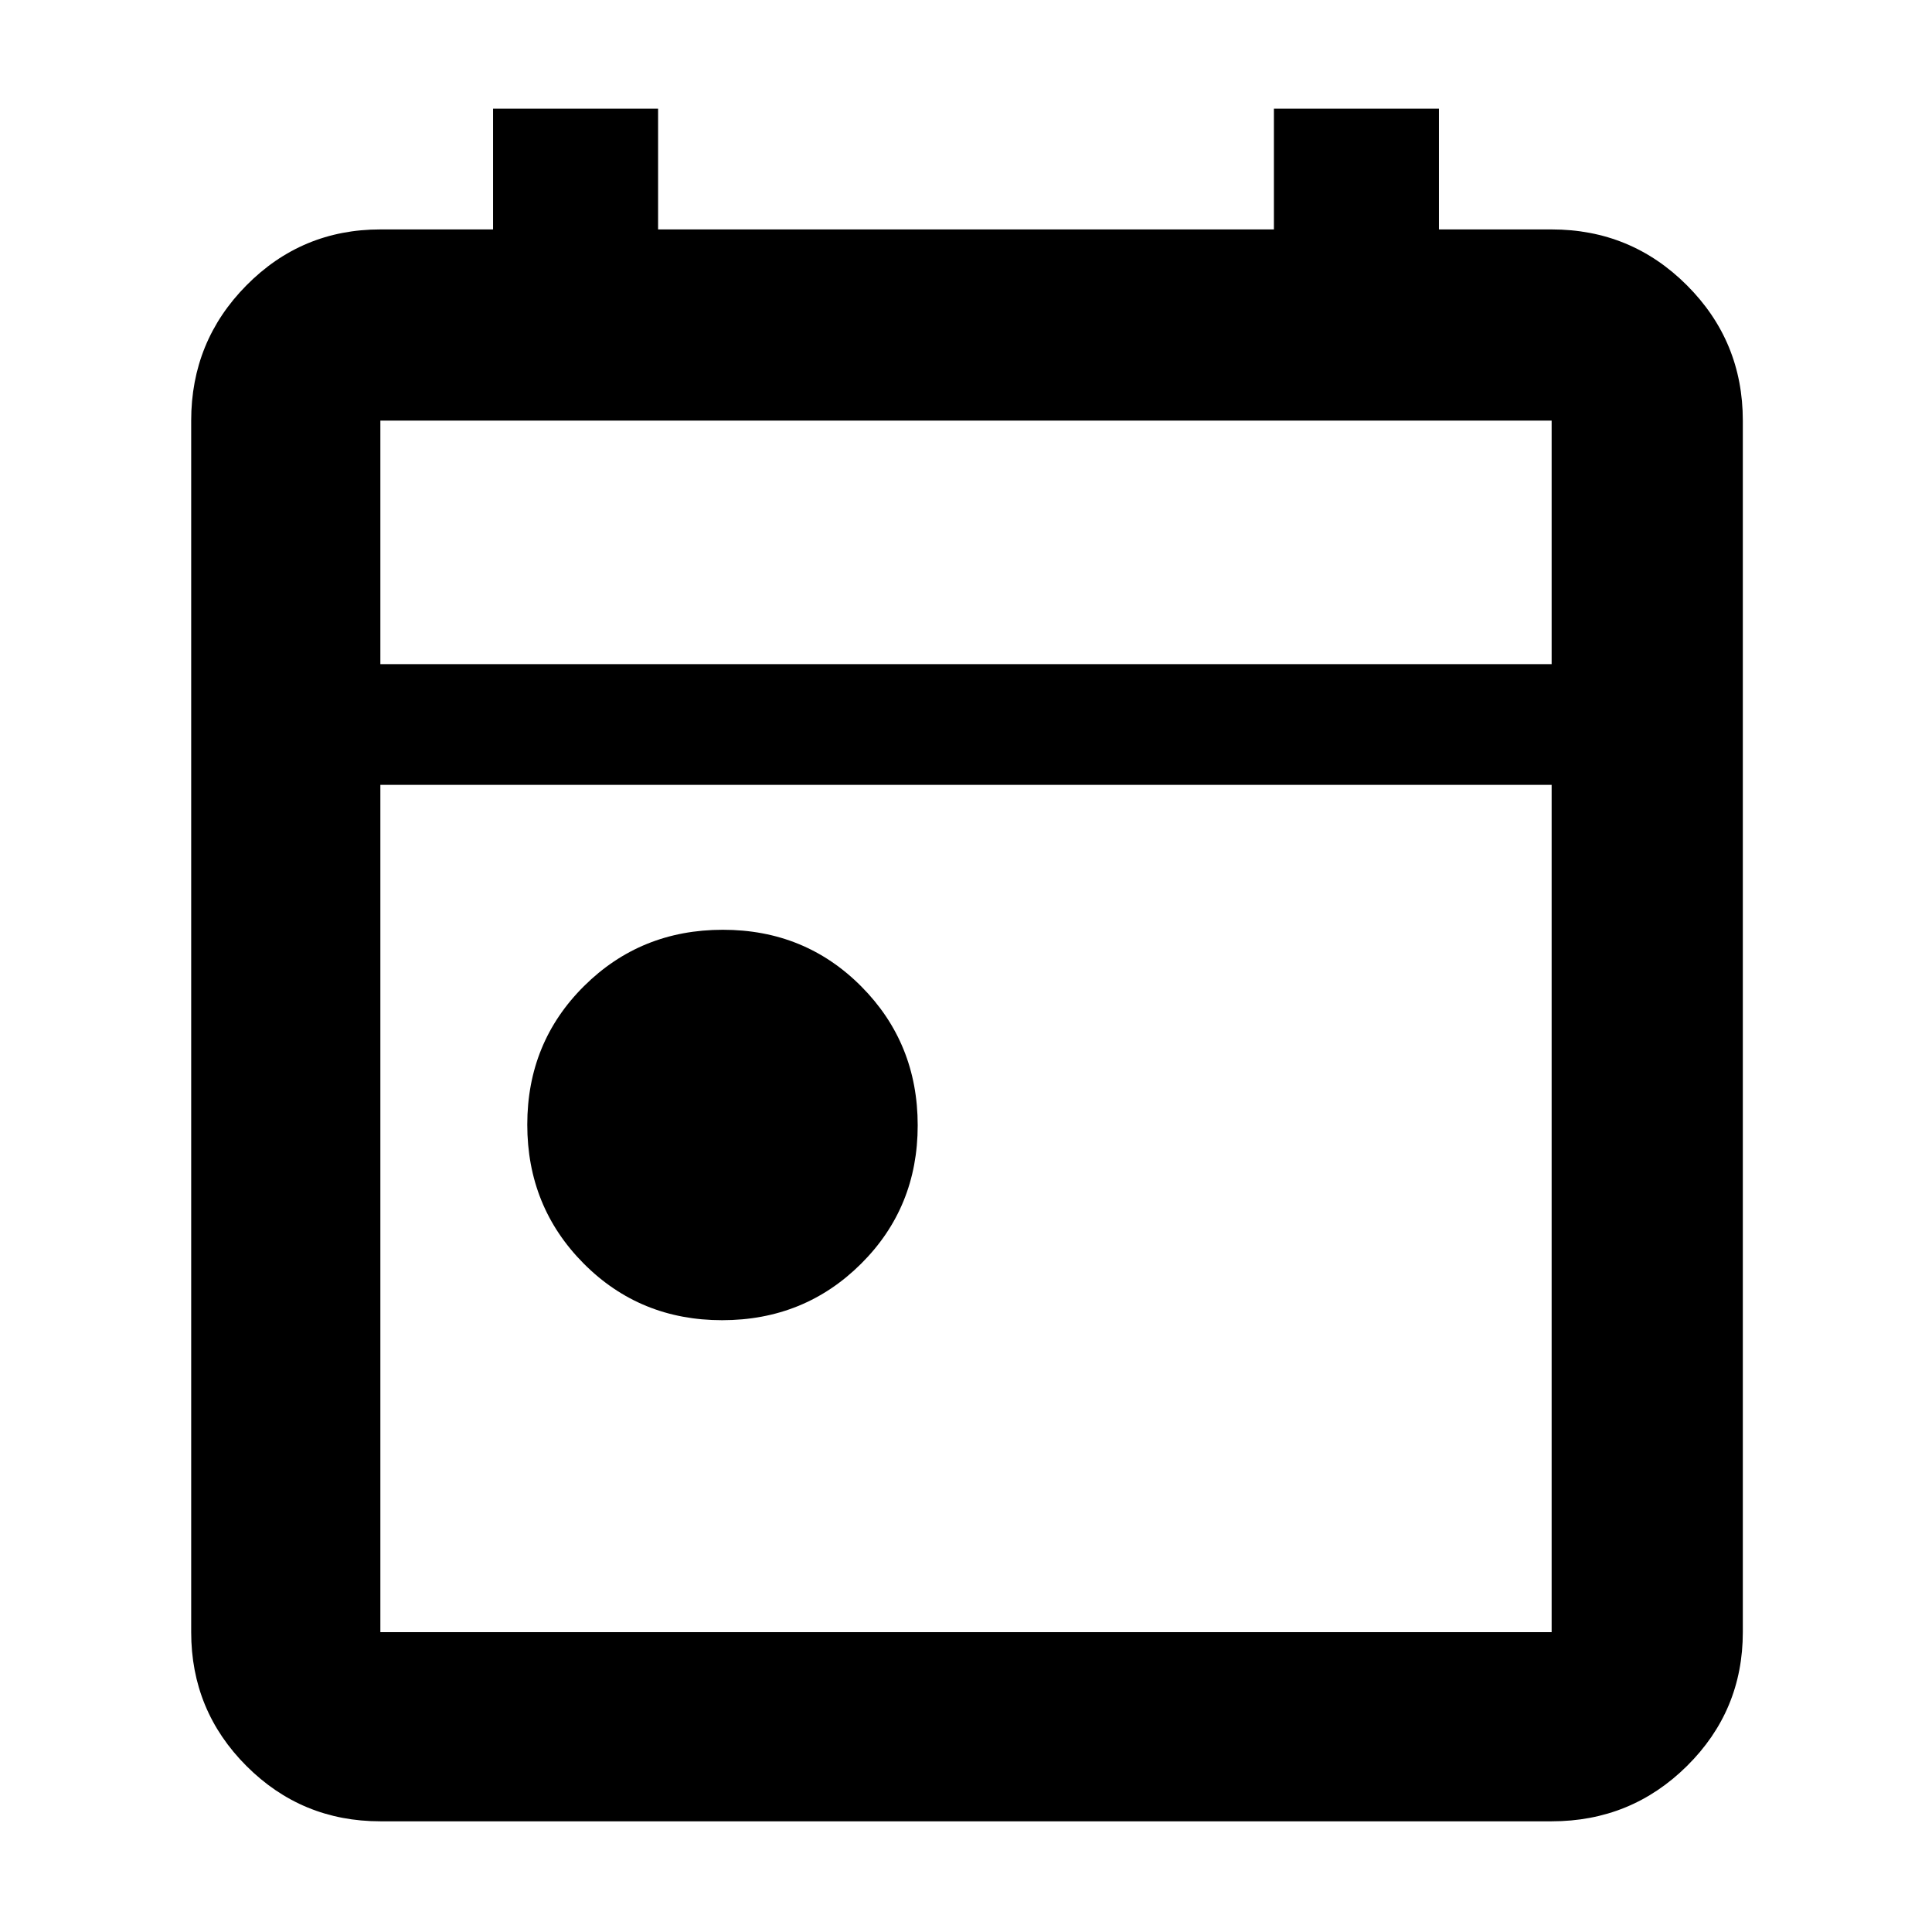
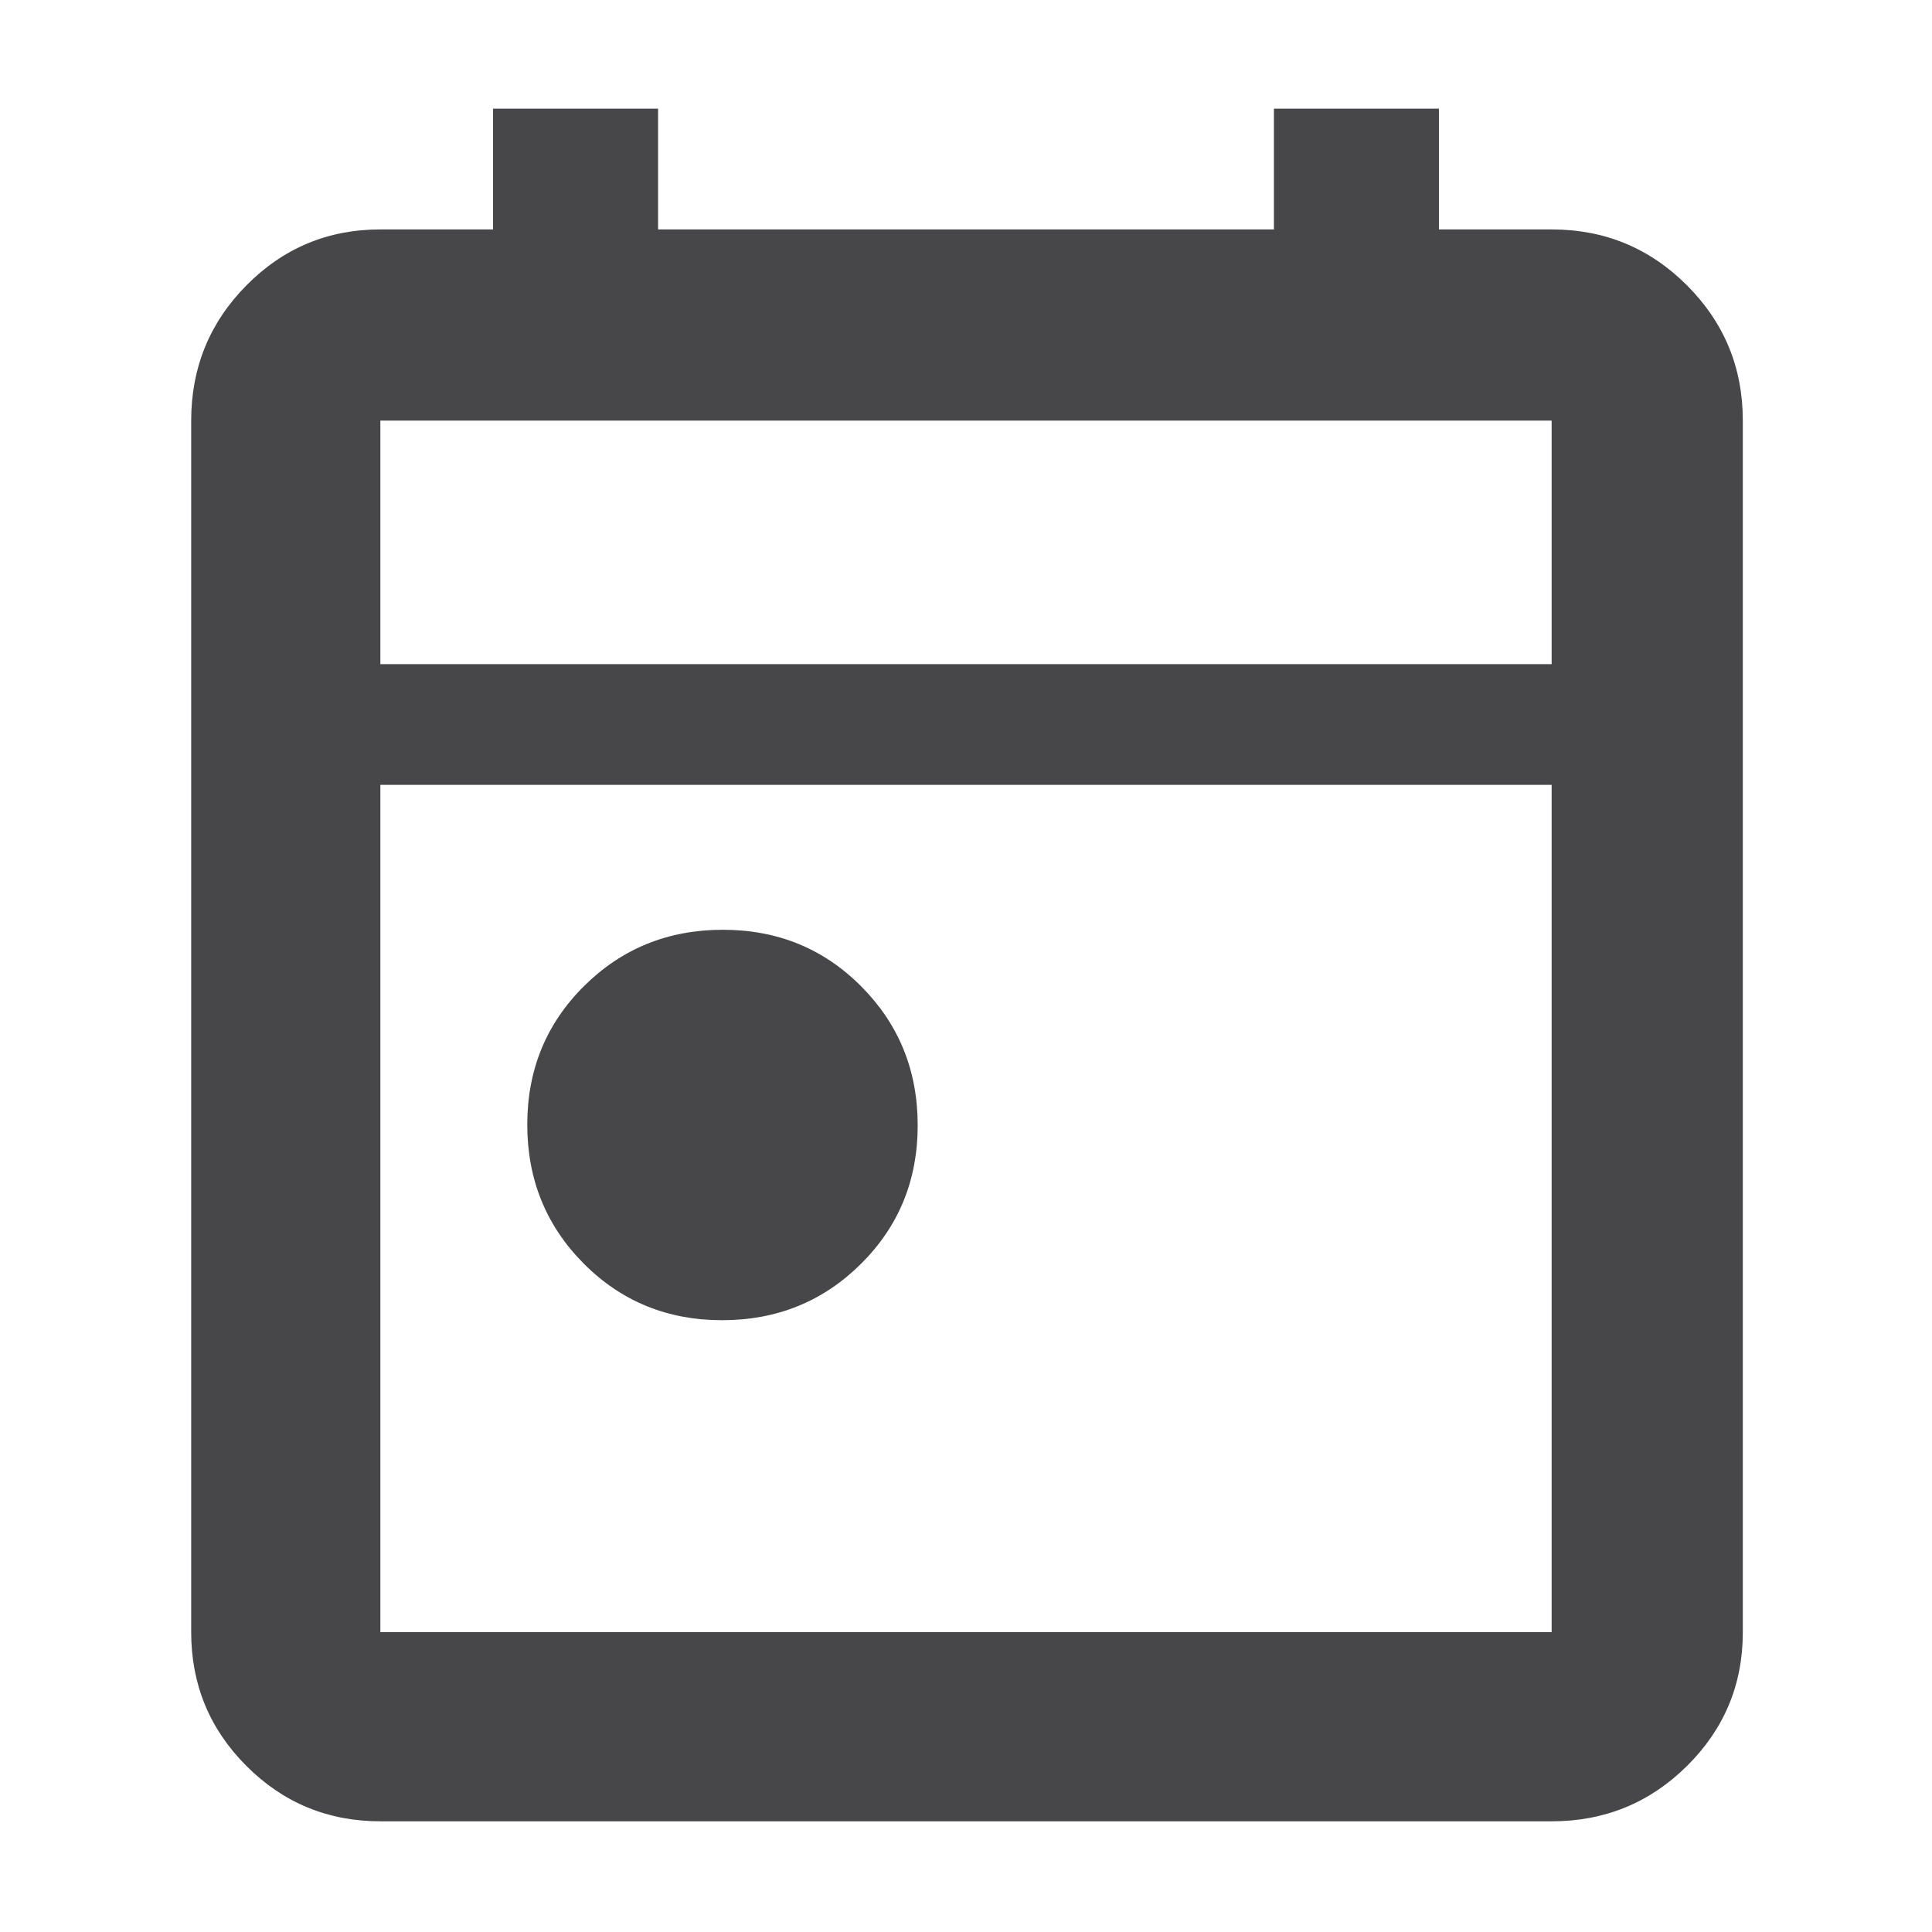
<svg xmlns="http://www.w3.org/2000/svg" height="48" viewBox="0 96 960 960" width="48">
-   <path d="M358.817 752Q318 752 290 723.817q-28-28.183-28-69T290.183 586q28.183-28 69-28T428 586.183q28 28.183 28 69T427.817 724q-28.183 28-69 28ZM189 1001q-39.05 0-66.525-27.475Q95 946.05 95 907V305q0-39.463 27.475-67.231Q149.95 210 189 210h56v-60h82v60h306v-60h82v60h56q39.463 0 67.231 27.769Q866 265.537 866 305v602q0 39.05-27.769 66.525Q810.463 1001 771 1001H189Zm0-94h582V486H189v421Zm0-481h582V305H189v121Zm0 0V305v121Z" />
+   <path fill="#474749" d="M358.817 752Q318 752 290 723.817q-28-28.183-28-69T290.183 586q28.183-28 69-28T428 586.183q28 28.183 28 69T427.817 724q-28.183 28-69 28ZM189 1001q-39.05 0-66.525-27.475Q95 946.05 95 907V305q0-39.463 27.475-67.231Q149.95 210 189 210h56v-60h82v60h306v-60h82v60h56q39.463 0 67.231 27.769Q866 265.537 866 305v602q0 39.05-27.769 66.525Q810.463 1001 771 1001H189Zm0-94h582V486H189v421Zm0-481h582V305H189v121Zm0 0V305v121Z" />
</svg>
